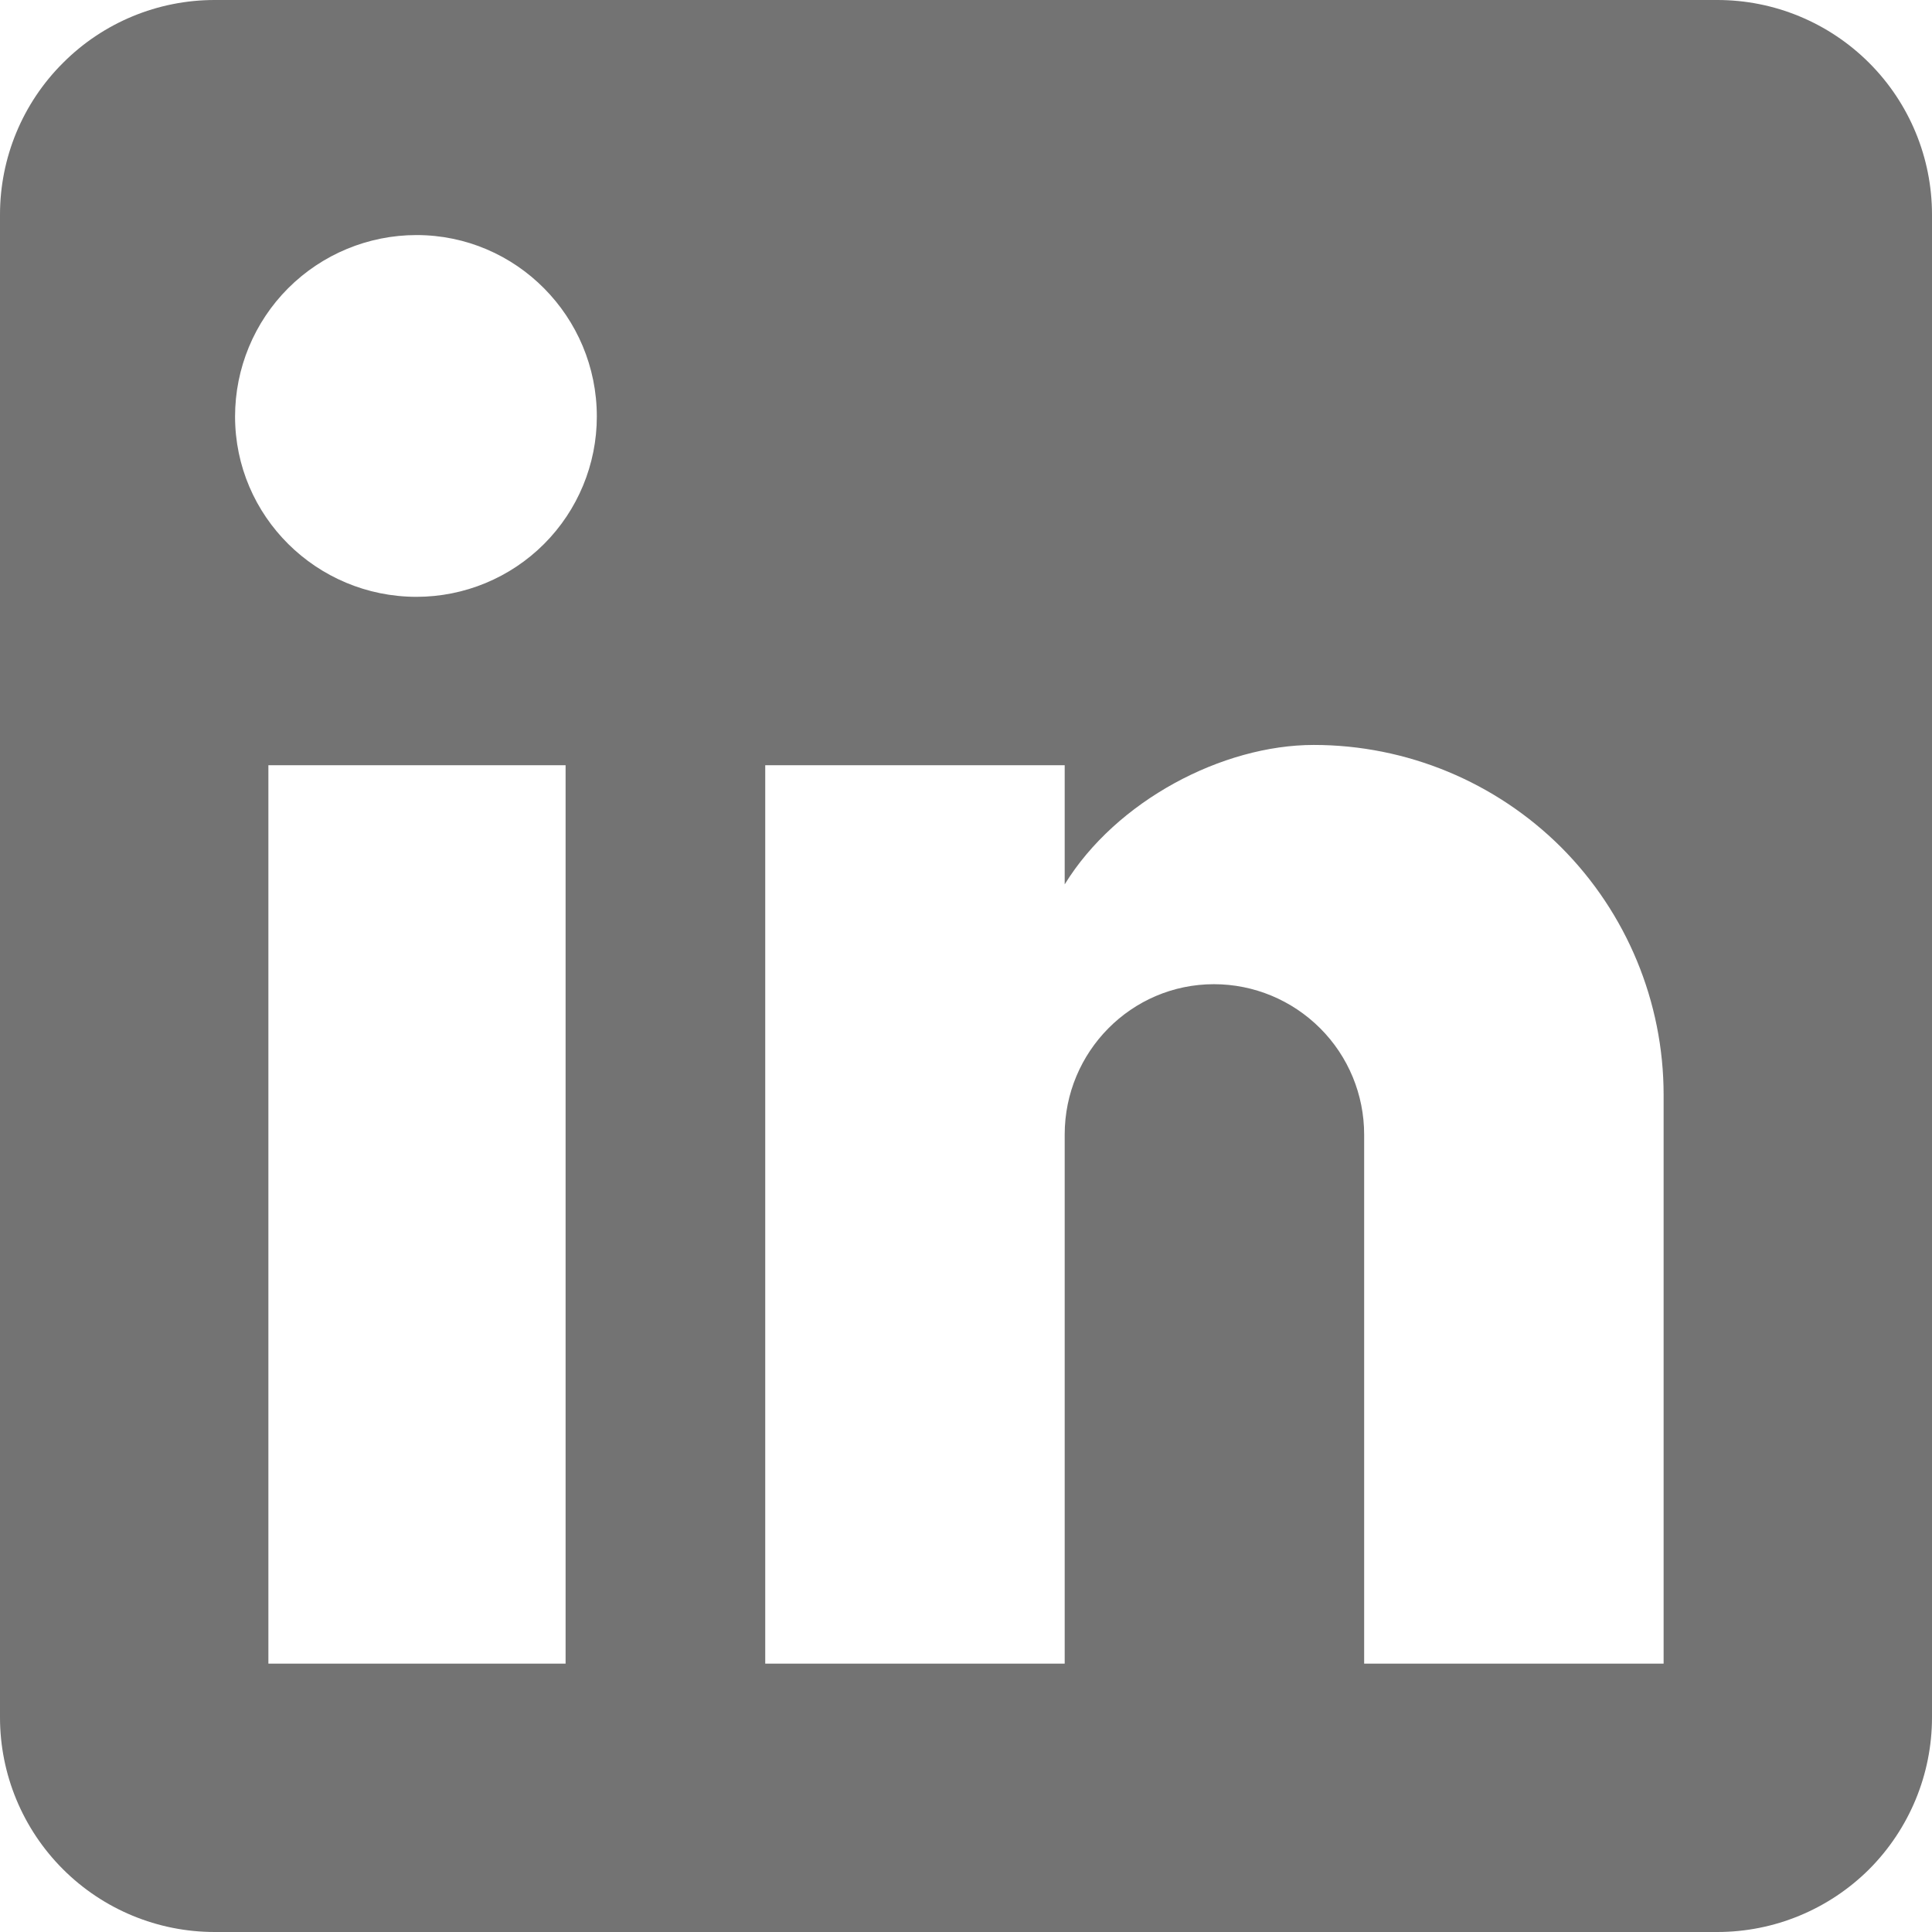
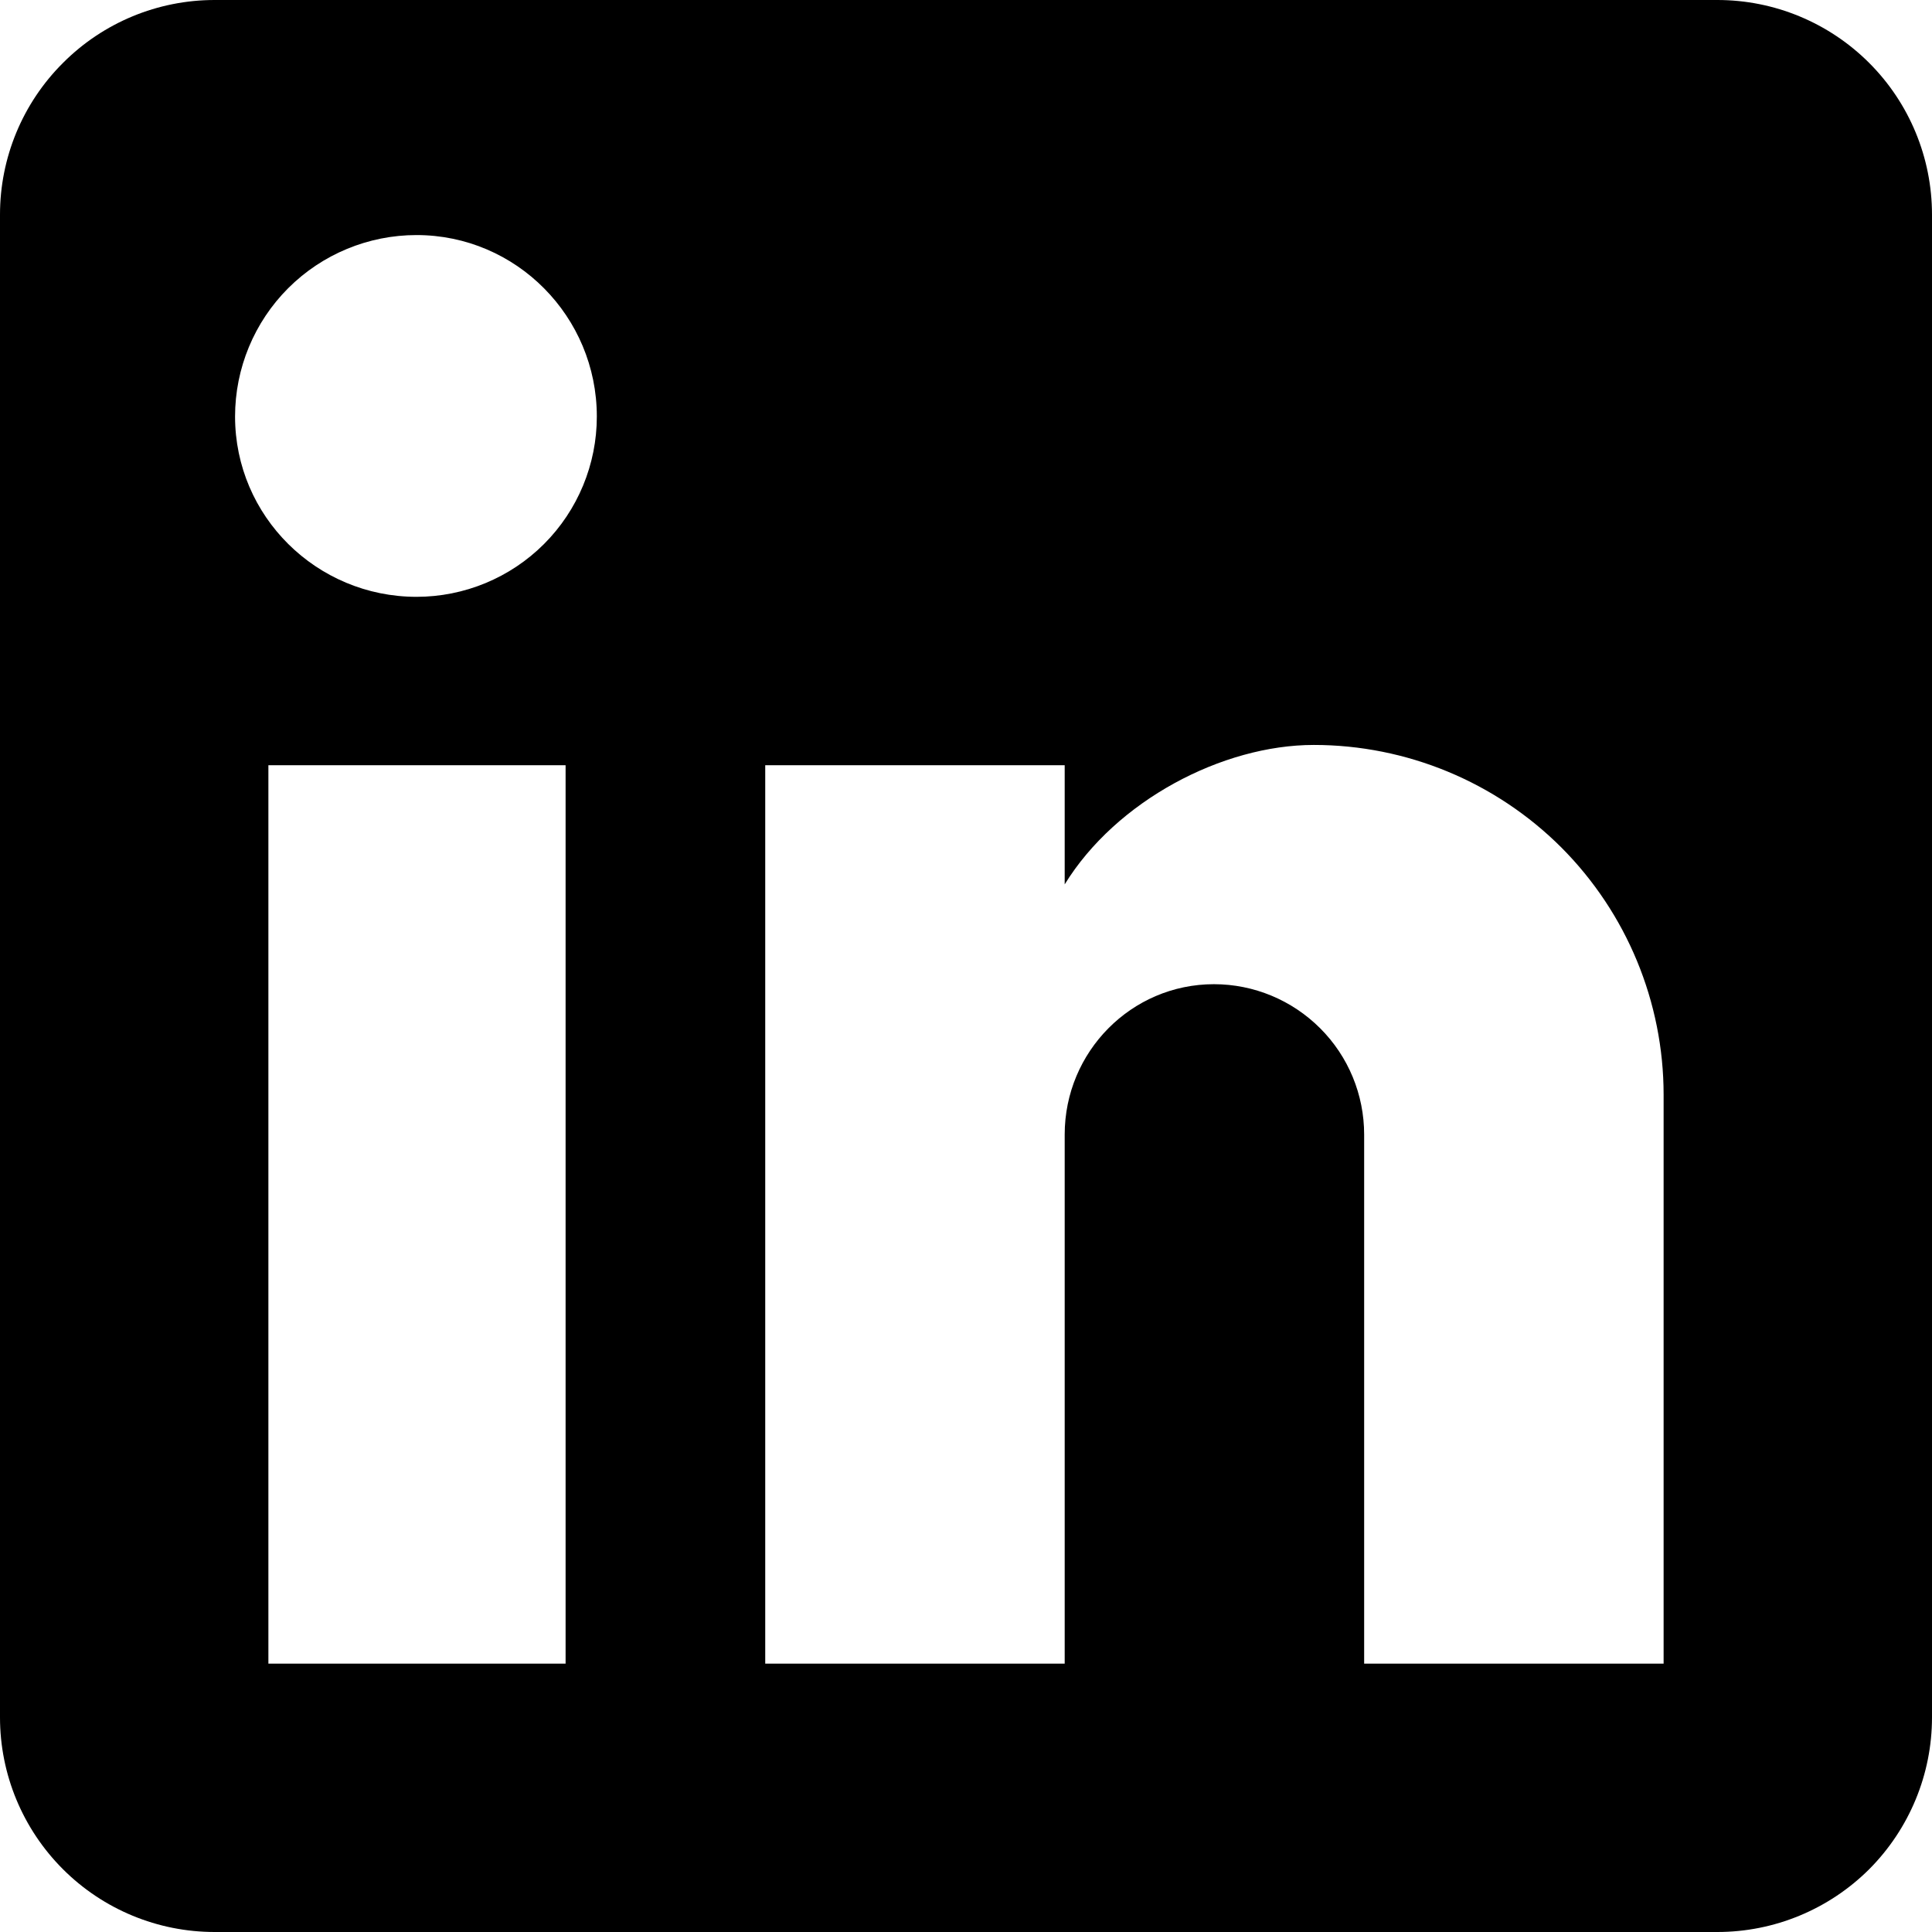
- <svg xmlns="http://www.w3.org/2000/svg" width="12" height="12" viewBox="0 0 12 12" fill="none">
-   <path d="M10.667 0C11.02 0 11.359 0.14 11.61 0.391C11.86 0.641 12 0.98 12 1.333V10.667C12 11.02 11.86 11.359 11.61 11.61C11.359 11.86 11.02 12 10.667 12H1.333C0.98 12 0.641 11.86 0.391 11.61C0.14 11.359 0 11.02 0 10.667V1.333C0 0.98 0.14 0.641 0.391 0.391C0.641 0.14 0.98 0 1.333 0H10.667ZM10.333 10.333V6.8C10.333 6.224 10.104 5.671 9.697 5.263C9.289 4.856 8.736 4.627 8.16 4.627C7.593 4.627 6.933 4.973 6.613 5.493V4.753H4.753V10.333H6.613V7.047C6.613 6.533 7.027 6.113 7.54 6.113C7.788 6.113 8.025 6.212 8.2 6.387C8.375 6.562 8.473 6.799 8.473 7.047V10.333H10.333ZM2.587 3.707C2.884 3.707 3.169 3.589 3.379 3.379C3.589 3.169 3.707 2.884 3.707 2.587C3.707 1.967 3.207 1.46 2.587 1.46C2.288 1.46 2.001 1.579 1.79 1.79C1.579 2.001 1.46 2.288 1.46 2.587C1.46 3.207 1.967 3.707 2.587 3.707ZM3.513 10.333V4.753H1.667V10.333H3.513Z" fill="#737373" />
+ <svg xmlns="http://www.w3.org/2000/svg" width="12" height="12" viewBox="0 0 12 12">
+   <path d="M10.667 0C11.02 0 11.359 0.14 11.61 0.391C11.86 0.641 12 0.98 12 1.333V10.667C12 11.02 11.86 11.359 11.61 11.61C11.359 11.86 11.02 12 10.667 12H1.333C0.98 12 0.641 11.86 0.391 11.61C0.14 11.359 0 11.02 0 10.667V1.333C0 0.98 0.14 0.641 0.391 0.391C0.641 0.14 0.98 0 1.333 0H10.667ZM10.333 10.333V6.8C10.333 6.224 10.104 5.671 9.697 5.263C9.289 4.856 8.736 4.627 8.16 4.627C7.593 4.627 6.933 4.973 6.613 5.493V4.753H4.753V10.333H6.613V7.047C6.613 6.533 7.027 6.113 7.54 6.113C7.788 6.113 8.025 6.212 8.2 6.387C8.375 6.562 8.473 6.799 8.473 7.047V10.333H10.333ZM2.587 3.707C2.884 3.707 3.169 3.589 3.379 3.379C3.589 3.169 3.707 2.884 3.707 2.587C3.707 1.967 3.207 1.46 2.587 1.46C2.288 1.46 2.001 1.579 1.79 1.79C1.579 2.001 1.46 2.288 1.46 2.587C1.46 3.207 1.967 3.707 2.587 3.707ZM3.513 10.333V4.753H1.667V10.333H3.513Z" />
</svg>
